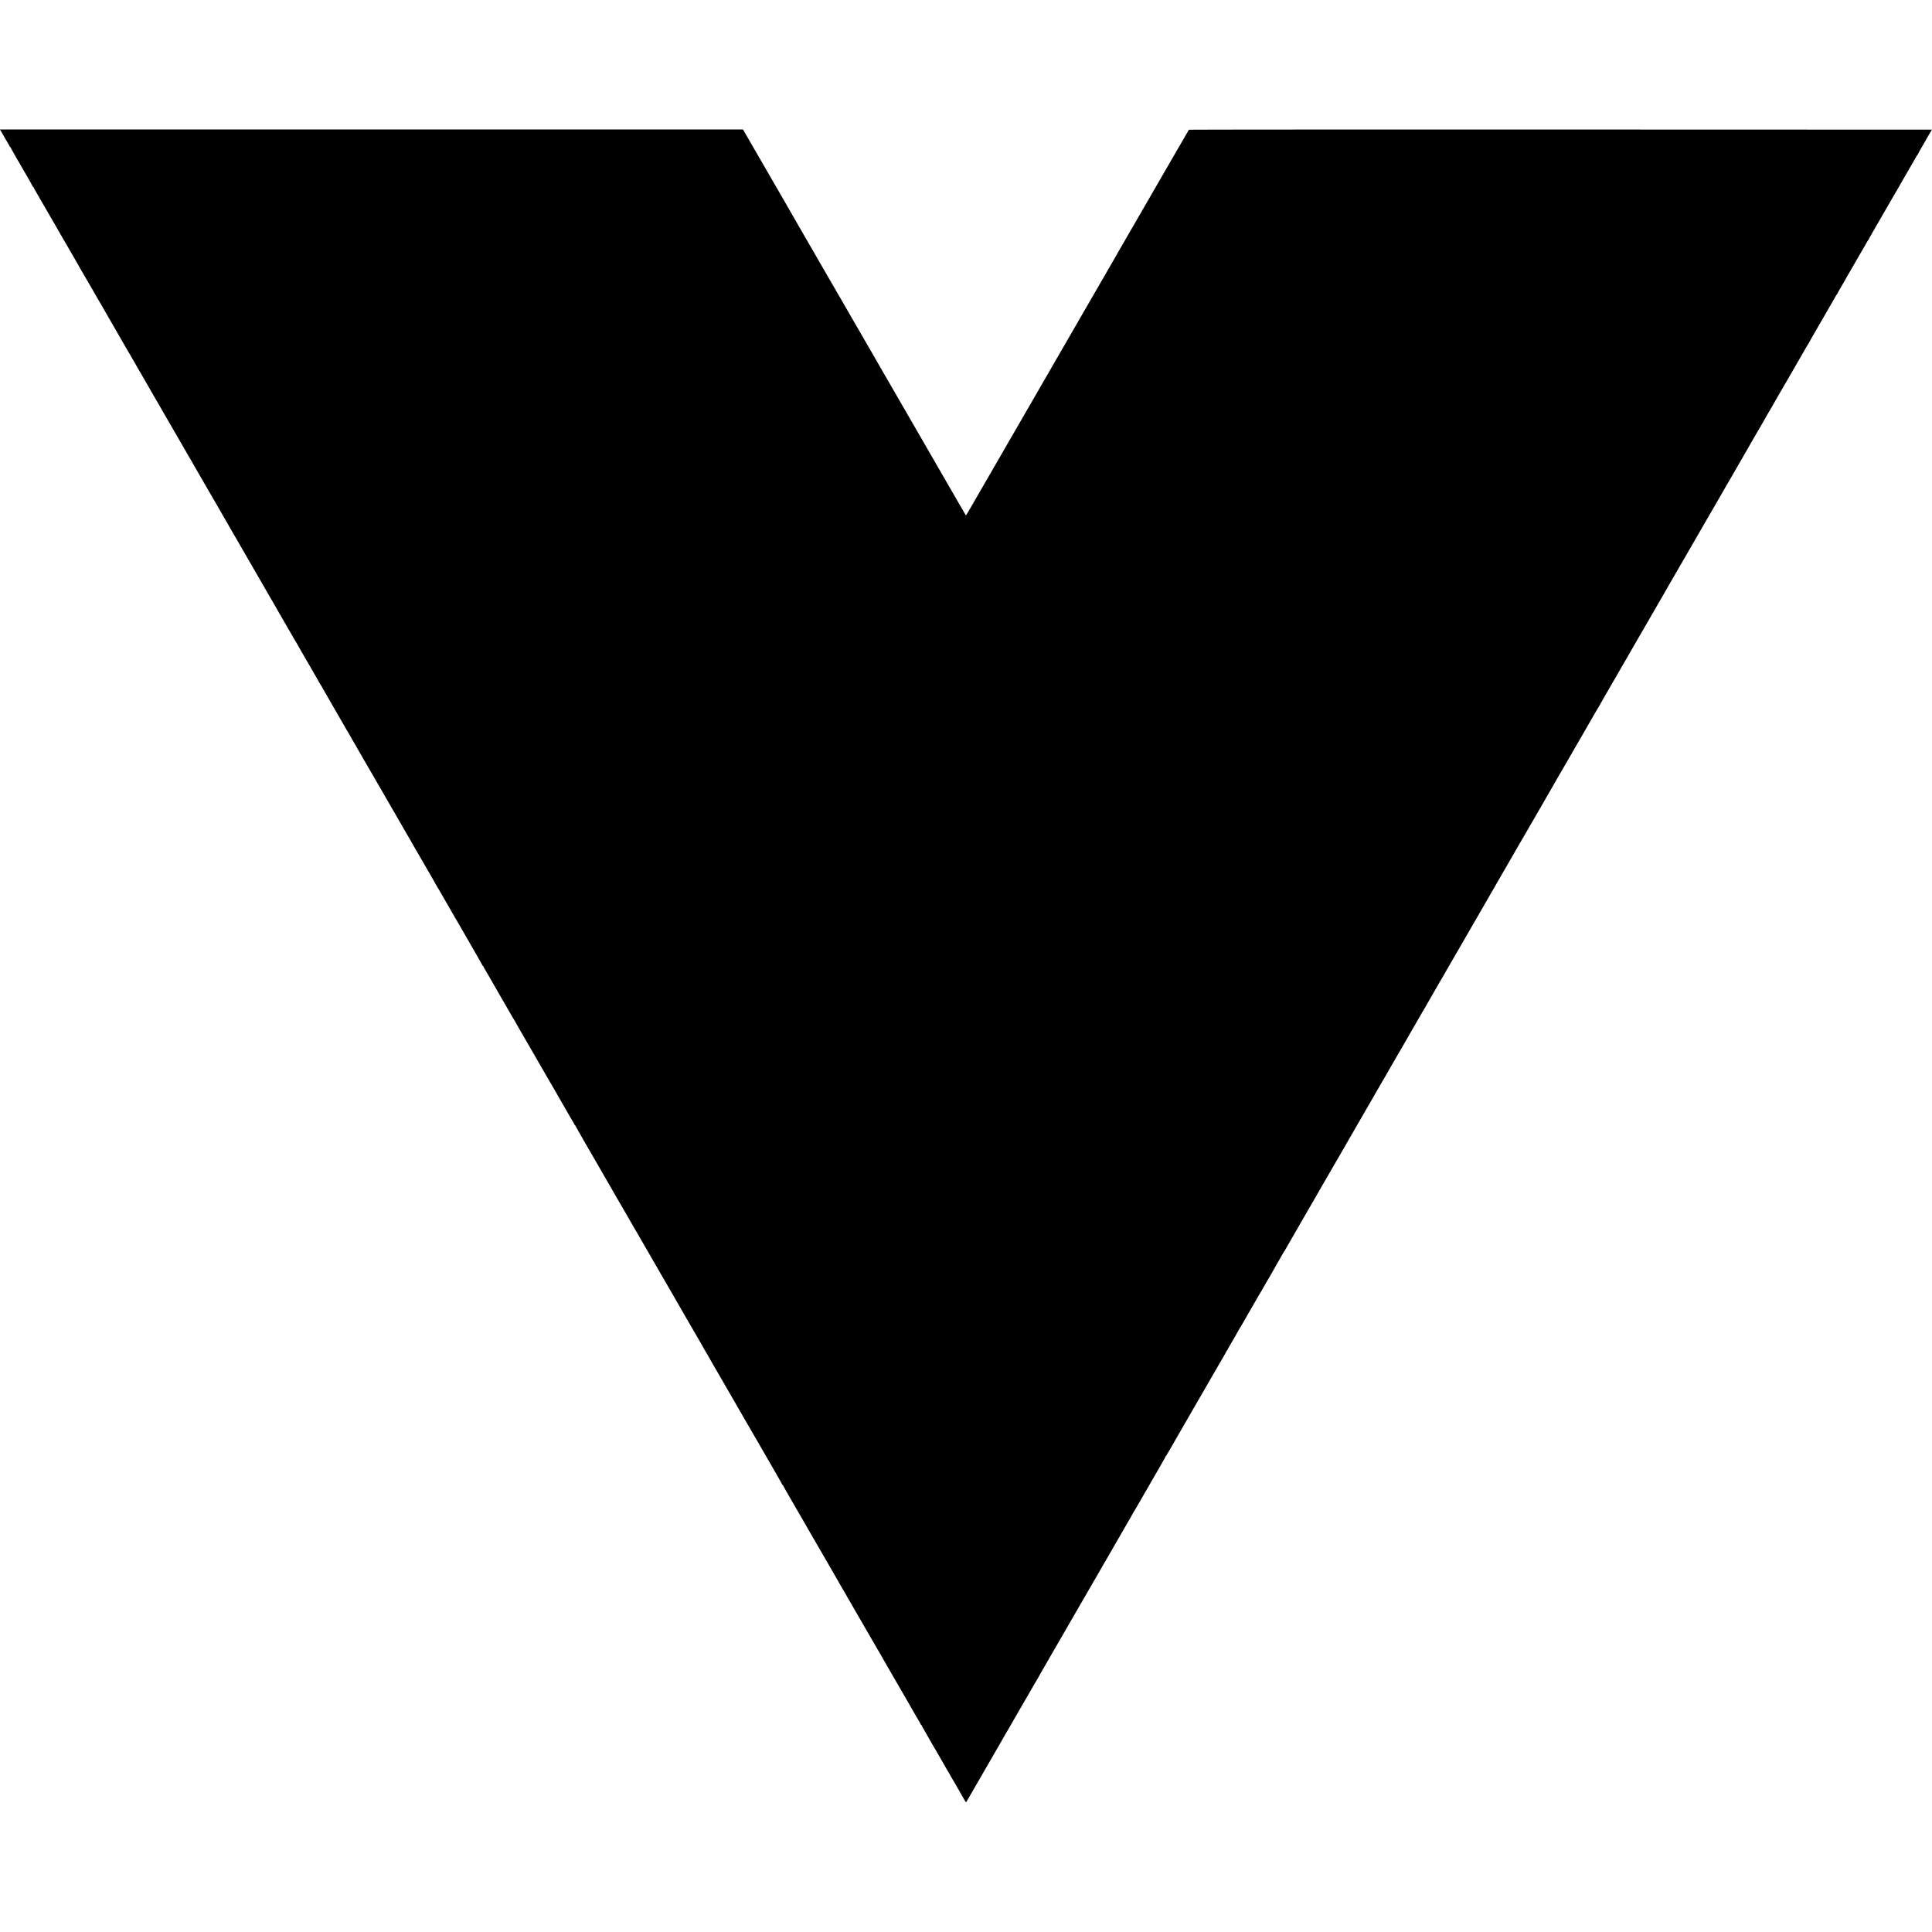
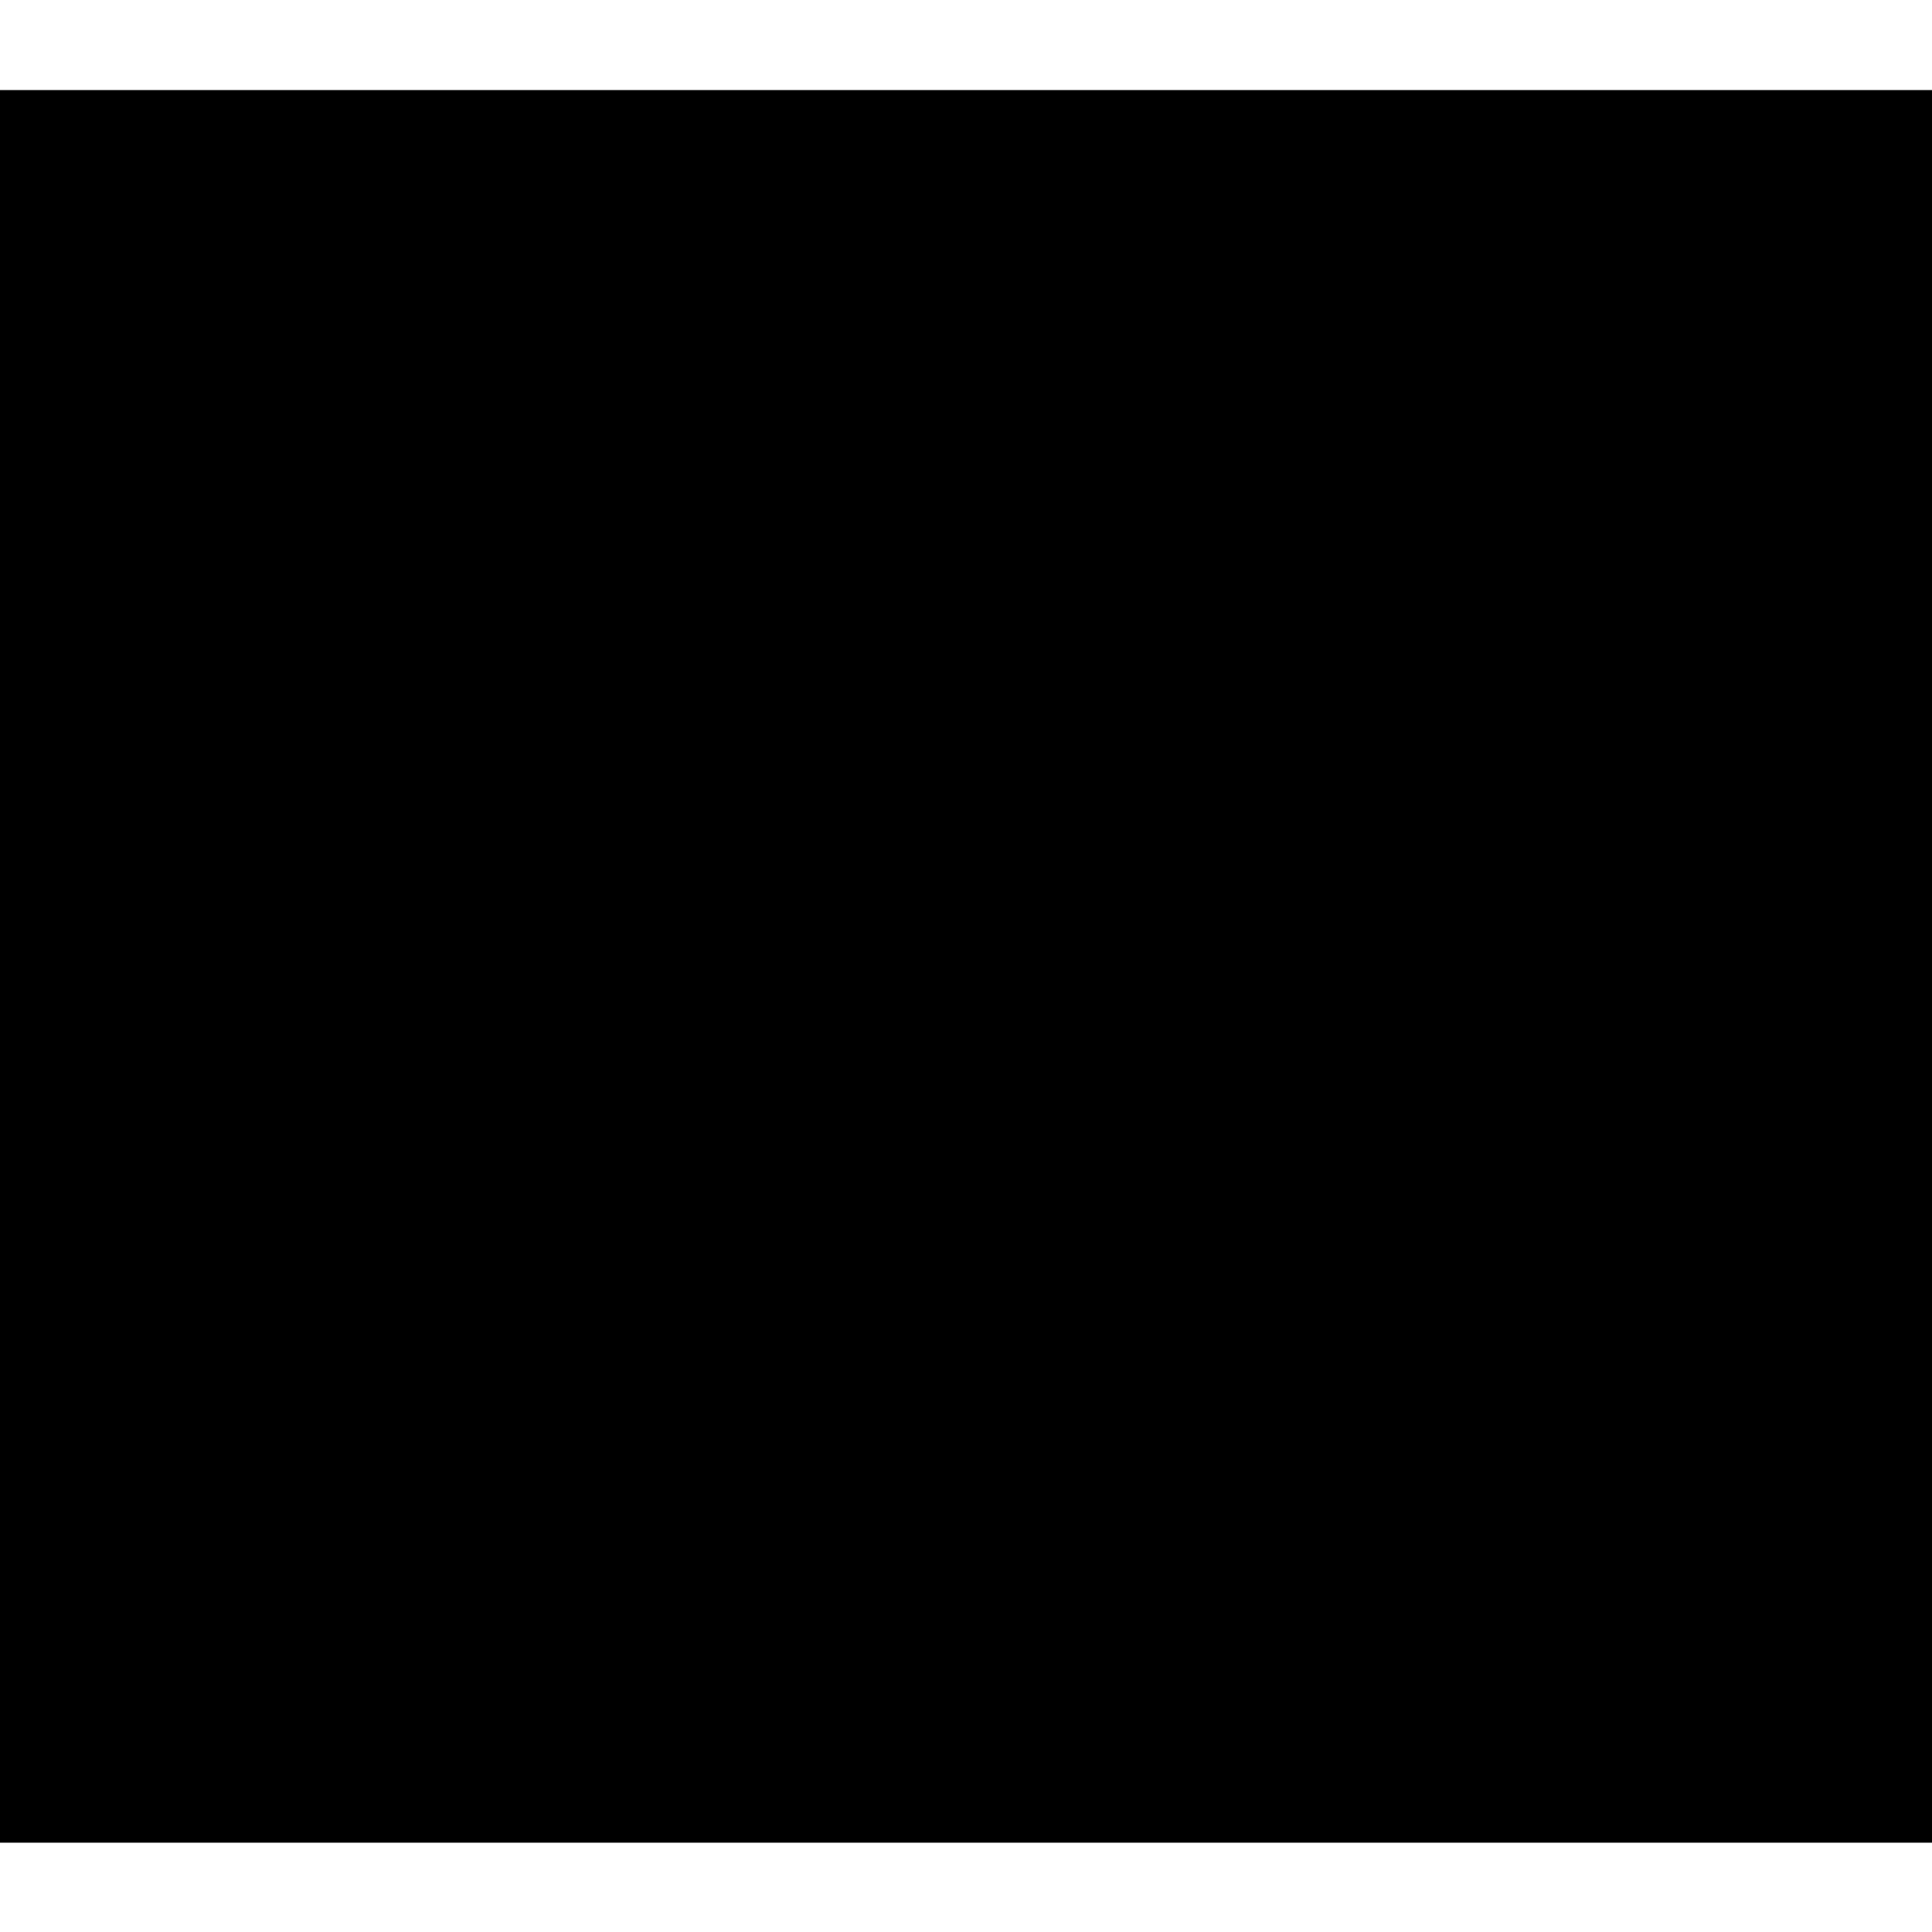
- <svg xmlns="http://www.w3.org/2000/svg" version="1.0" width="16pt" height="16pt" viewBox="0 0 16 16" preserveAspectRatio="xMidYMid meet">
-   <g transform="translate(0,16) scale(0.00032,-0.00032)" fill="#000000" stroke="none">
-     <path d="M18 46618 c45 -75 122 -207 122 -211 0 -2 25 -45 55 -95 30 -50 55 -96 55 -102 0 -5 5 -10 10 -10 6 0 10 -4 10 -9 0 -5 73 -135 161 -288 89 -153 173 -298 187 -323 14 -25 32 -57 41 -72 88 -149 187 -324 189 -335 2 -7 8 -13 13 -13 5 0 9 -4 9 -10 0 -5 46 -89 103 -187 175 -302 490 -846 507 -876 8 -16 20 -36 25 -45 28 -46 290 -498 339 -585 13 -23 74 -129 136 -236 61 -107 123 -215 137 -240 14 -25 29 -50 33 -56 5 -5 23 -37 40 -70 18 -33 38 -67 44 -75 11 -16 21 -33 63 -109 14 -25 29 -50 33 -56 4 -5 21 -35 38 -65 55 -100 261 -455 269 -465 4 -5 14 -21 20 -35 15 -29 41 -75 103 -180 24 -41 52 -88 60 -105 9 -16 57 -100 107 -185 112 -193 362 -626 380 -660 8 -14 23 -38 33 -55 11 -16 23 -37 27 -45 4 -8 26 -46 48 -85 23 -38 53 -90 67 -115 46 -81 64 -113 178 -310 62 -107 121 -210 132 -227 37 -67 56 -99 85 -148 16 -27 32 -57 36 -65 4 -8 15 -27 25 -42 9 -15 53 -89 96 -165 44 -76 177 -307 296 -513 120 -206 268 -463 330 -570 131 -227 117 -203 200 -348 36 -62 73 -125 82 -140 10 -15 21 -34 25 -42 4 -8 20 -37 36 -65 17 -27 38 -65 48 -82 49 -85 64 -111 87 -153 13 -25 28 -49 32 -55 4 -5 78 -134 165 -285 87 -151 166 -288 176 -305 10 -16 26 -43 35 -59 9 -17 125 -217 257 -445 132 -229 253 -441 270 -471 17 -30 45 -79 64 -108 18 -29 33 -54 33 -57 0 -2 20 -37 44 -77 24 -40 123 -212 221 -383 97 -170 190 -330 205 -355 16 -25 39 -65 53 -90 13 -25 81 -144 152 -265 70 -121 137 -238 150 -260 12 -22 37 -65 55 -95 18 -30 43 -73 55 -95 12 -22 48 -85 80 -140 77 -132 163 -280 190 -330 13 -22 71 -123 130 -225 59 -102 116 -199 126 -217 10 -17 29 -50 43 -72 15 -22 26 -43 26 -45 0 -2 27 -50 60 -106 33 -56 60 -103 60 -105 0 -2 55 -98 90 -155 8 -14 182 -316 239 -414 13 -22 45 -79 72 -124 27 -46 49 -86 49 -89 0 -2 14 -24 30 -48 16 -24 30 -46 30 -49 0 -5 74 -135 100 -176 5 -8 24 -42 43 -75 50 -88 58 -101 262 -455 104 -179 199 -345 213 -370 14 -25 28 -49 32 -55 4 -5 17 -26 28 -45 10 -19 62 -109 114 -200 114 -197 133 -230 170 -295 16 -27 33 -57 38 -65 17 -28 96 -165 103 -180 4 -8 16 -28 26 -45 10 -16 77 -131 148 -255 72 -124 181 -313 243 -420 62 -107 121 -209 131 -227 35 -62 323 -560 392 -678 38 -66 83 -145 100 -175 16 -30 33 -59 37 -65 4 -5 17 -27 29 -47 34 -61 56 -100 90 -156 17 -29 31 -55 31 -57 0 -2 17 -32 39 -67 21 -35 134 -229 251 -433 117 -203 235 -407 261 -451 27 -45 49 -85 49 -88 0 -4 8 -19 19 -34 15 -21 200 -341 309 -533 10 -19 33 -58 51 -87 17 -29 31 -54 31 -56 0 -2 25 -44 55 -94 30 -50 55 -95 55 -98 0 -4 6 -15 14 -23 7 -9 27 -41 43 -71 17 -30 170 -297 342 -594 171 -296 311 -542 311 -547 0 -5 5 -9 10 -9 6 0 10 -4 10 -10 0 -5 22 -47 49 -92 27 -46 58 -99 68 -118 24 -43 81 -140 93 -160 5 -8 66 -114 135 -235 69 -121 130 -227 135 -235 12 -21 259 -447 283 -490 10 -19 28 -47 38 -62 11 -14 19 -29 19 -32 0 -3 37 -69 83 -148 99 -170 305 -526 337 -583 13 -22 31 -53 41 -70 11 -16 22 -37 26 -45 7 -14 82 -146 103 -180 14 -24 181 -311 205 -355 13 -22 46 -80 75 -130 29 -49 64 -110 78 -135 14 -25 51 -88 82 -140 31 -52 59 -102 63 -110 4 -8 18 -33 31 -55 205 -353 284 -489 309 -535 17 -30 45 -78 62 -106 18 -28 36 -60 39 -72 4 -12 12 -22 17 -22 5 0 9 -4 9 -10 0 -5 109 -197 241 -427 133 -230 250 -431 259 -448 51 -90 222 -385 280 -485 37 -63 78 -135 92 -160 14 -25 67 -117 118 -205 51 -88 101 -175 111 -193 34 -58 55 -95 149 -257 51 -88 101 -173 110 -190 9 -16 76 -131 147 -255 72 -124 140 -241 151 -260 61 -108 281 -489 355 -615 38 -66 77 -133 87 -150 35 -63 91 -161 100 -175 14 -23 99 -169 128 -220 54 -97 135 -235 142 -245 4 -5 20 -32 35 -60 26 -48 238 -416 276 -480 10 -16 26 -46 37 -65 30 -53 382 -661 403 -695 10 -16 22 -37 26 -45 4 -8 26 -48 50 -88 24 -41 43 -75 43 -77 0 -2 22 -40 50 -85 27 -45 50 -84 50 -86 0 -3 38 -69 83 -147 84 -142 302 -520 340 -587 10 -19 34 -60 52 -90 18 -30 44 -75 57 -100 14 -25 45 -79 70 -120 25 -41 56 -96 70 -121 14 -25 77 -133 138 -240 62 -107 122 -210 132 -229 25 -43 310 -535 337 -581 11 -19 26 -45 34 -59 17 -32 238 -414 266 -460 11 -19 24 -41 28 -49 3 -7 75 -133 160 -278 84 -146 153 -269 153 -274 0 -5 5 -9 10 -9 6 0 10 -4 10 -10 0 -5 82 -150 181 -322 182 -314 201 -346 240 -415 12 -21 80 -139 152 -263 71 -124 141 -245 155 -270 14 -25 28 -49 32 -55 6 -8 145 -248 220 -380 37 -66 209 -362 229 -395 11 -19 24 -42 28 -49 4 -8 67 -118 140 -243 73 -125 133 -230 133 -233 0 -2 15 -28 33 -57 19 -29 47 -78 64 -108 17 -30 53 -93 79 -139 53 -90 82 -141 157 -272 82 -142 115 -199 381 -659 142 -245 268 -463 281 -485 12 -22 71 -125 132 -230 60 -104 172 -298 248 -430 76 -132 146 -253 156 -270 11 -16 22 -36 26 -44 3 -8 30 -54 60 -103 29 -49 53 -91 53 -93 0 -3 18 -34 40 -70 22 -36 40 -67 40 -69 0 -2 37 -66 81 -142 45 -77 98 -168 119 -204 20 -36 47 -81 58 -100 12 -19 27 -47 33 -62 6 -16 15 -28 20 -28 5 0 9 -4 9 -9 0 -6 63 -118 140 -251 77 -133 140 -243 140 -245 0 -2 18 -33 41 -70 22 -37 49 -83 60 -101 10 -19 29 -51 40 -71 25 -45 109 -189 126 -218 7 -11 17 -29 22 -40 6 -11 22 -38 35 -60 14 -22 37 -62 52 -90 14 -27 35 -62 45 -77 11 -14 19 -29 19 -32 0 -3 18 -35 40 -71 22 -36 40 -67 40 -69 0 -2 19 -35 42 -72 23 -38 55 -94 72 -124 26 -47 139 -244 171 -298 6 -9 21 -36 34 -60 28 -48 37 -51 51 -19 6 12 19 36 29 52 10 17 27 46 38 65 11 19 104 181 208 360 103 179 199 345 213 370 14 25 42 74 64 109 21 34 38 65 38 67 0 2 18 33 40 69 22 36 40 67 40 69 0 3 177 310 199 346 16 26 136 234 140 244 2 5 25 44 52 88 27 44 49 81 49 84 0 2 18 34 40 70 22 36 40 67 40 69 0 2 20 36 43 77 35 58 169 289 297 513 9 17 50 86 90 155 40 69 86 150 103 180 16 30 35 62 41 70 6 8 16 24 22 35 35 64 72 129 167 293 59 100 116 199 127 220 11 20 30 53 41 72 43 72 1070 1850 1121 1940 14 25 65 113 113 195 48 83 96 166 107 185 10 19 28 50 38 68 11 18 73 124 137 235 64 111 175 303 246 427 71 124 173 299 225 390 52 91 116 202 143 248 27 45 49 85 49 89 0 4 6 14 14 22 7 9 28 43 46 76 26 47 251 436 378 655 11 19 29 51 40 70 11 19 101 176 201 348 99 172 181 317 181 323 0 5 5 9 10 9 6 0 10 5 10 11 0 6 8 23 18 37 11 15 32 52 49 82 16 30 130 228 253 440 122 212 234 405 248 430 13 25 39 70 57 100 39 65 69 117 130 225 25 44 50 87 55 95 12 19 78 134 220 380 61 107 129 224 150 260 161 277 222 382 246 425 15 28 47 83 71 123 24 41 43 78 43 83 0 5 4 9 8 9 4 0 13 12 19 28 7 15 23 45 36 67 66 110 277 478 277 483 0 3 6 13 14 21 7 9 27 41 43 71 17 30 45 80 63 110 34 57 375 649 394 685 6 11 16 27 22 35 6 8 26 42 44 75 18 33 41 74 51 90 10 17 24 41 32 55 54 97 72 128 88 152 11 14 19 28 19 30 0 3 79 141 175 308 96 167 175 305 175 308 0 3 6 13 14 21 7 9 26 39 41 66 33 60 276 483 338 587 24 40 46 80 50 88 4 8 13 24 20 35 14 23 95 163 125 215 11 19 52 91 92 160 40 69 80 139 90 155 9 17 103 179 207 360 105 182 200 346 211 365 103 181 463 802 489 845 7 11 15 27 19 35 4 8 29 51 55 95 64 110 828 1433 848 1470 9 17 24 41 33 55 9 14 29 48 45 77 15 28 52 93 82 145 30 51 62 107 71 123 17 30 231 398 400 690 51 88 103 179 115 202 12 23 26 48 32 55 6 7 24 38 40 68 17 30 61 107 98 170 37 63 84 144 103 180 19 36 41 72 48 81 8 8 14 18 14 21 0 4 27 51 59 106 32 55 72 124 89 154 16 29 71 125 122 213 51 88 104 180 118 205 13 25 28 50 32 55 4 6 17 26 28 45 11 19 45 80 77 135 31 55 66 116 77 135 11 19 88 152 171 295 401 694 620 1072 650 1125 11 19 87 152 170 295 83 143 158 273 166 288 9 16 21 36 26 45 6 9 31 52 55 96 25 43 54 94 66 115 11 20 95 164 186 321 91 157 173 299 182 315 9 17 26 46 37 65 12 19 66 114 121 210 56 96 108 186 117 200 8 14 24 40 34 59 24 45 383 664 412 713 5 9 17 29 26 45 15 28 120 210 241 419 36 61 68 117 72 125 4 8 12 23 19 34 35 57 245 420 262 453 11 20 35 61 53 90 17 29 32 54 32 56 0 3 28 51 62 108 33 57 70 119 80 138 10 19 23 42 28 50 5 8 32 53 59 100 27 47 149 258 271 470 122 212 234 405 248 430 30 53 62 108 80 135 6 11 15 27 19 35 4 8 85 150 181 315 96 165 187 323 202 350 31 56 116 202 130 225 5 8 25 42 43 75 19 33 92 159 162 280 149 257 157 271 202 350 19 33 38 67 43 75 9 14 228 392 275 475 12 22 55 96 95 165 40 69 80 139 90 155 24 42 202 350 221 383 9 15 27 47 41 72 14 25 75 131 136 236 61 106 121 210 134 232 99 172 271 470 279 482 5 8 23 40 40 70 18 30 81 141 142 245 60 105 121 210 135 235 14 25 71 124 127 220 56 96 143 247 194 335 51 88 96 167 102 175 14 24 180 311 204 355 23 43 340 590 356 615 5 8 50 87 101 175 171 301 517 898 582 1008 25 43 46 81 46 83 0 2 12 23 27 47 14 23 40 67 56 97 16 30 35 62 42 70 7 8 15 22 18 30 4 8 20 38 37 65 16 28 33 57 37 65 6 12 111 196 143 250 5 8 55 95 112 193 57 98 113 195 126 215 12 20 27 46 32 57 6 11 14 27 20 35 5 8 76 130 156 270 80 140 165 287 187 325 23 39 52 90 66 115 13 25 30 52 37 61 8 8 14 18 14 21 0 4 41 77 92 165 50 87 175 302 276 478 101 176 208 360 236 408 28 49 67 117 86 152 19 35 41 70 48 77 6 6 12 15 12 19 0 7 124 224 167 291 12 21 23 40 23 42 0 2 21 40 46 83 26 43 55 92 64 109 54 95 327 568 354 614 19 30 45 75 59 100 71 128 82 145 89 148 4 2 8 8 8 13 0 5 42 82 94 172 311 538 496 858 518 897 14 25 40 70 58 100 18 30 42 71 53 90 10 19 79 139 152 265 73 127 142 246 153 265 10 19 43 76 72 125 29 50 63 108 75 130 65 116 80 140 87 143 4 2 8 8 8 12 0 8 114 212 140 250 6 8 14 24 20 35 5 11 54 97 108 190 l100 170 -9611 3 c-5286 1 -9614 -1 -9618 -5 -5 -6 -419 -719 -619 -1068 -89 -155 -267 -463 -323 -560 -38 -66 -81 -140 -95 -165 -31 -56 -263 -457 -526 -910 -110 -190 -224 -388 -254 -440 -29 -52 -61 -109 -71 -125 -23 -39 -243 -420 -268 -465 -11 -19 -204 -352 -428 -740 -224 -388 -477 -826 -563 -975 -85 -148 -185 -322 -222 -385 -37 -63 -120 -207 -185 -320 -65 -113 -177 -306 -248 -430 -72 -124 -172 -297 -222 -385 -51 -88 -142 -245 -202 -350 -131 -226 -247 -427 -408 -705 -65 -113 -249 -432 -410 -710 -160 -278 -388 -673 -506 -877 -118 -205 -216 -373 -219 -373 -3 0 -52 82 -109 183 -58 100 -144 250 -192 332 -95 164 -402 696 -647 1120 -85 149 -228 396 -317 550 -212 365 -982 1700 -1008 1745 -10 19 -43 76 -72 125 -29 50 -64 110 -77 135 -14 25 -63 110 -110 190 -47 80 -96 165 -110 190 -14 25 -99 171 -188 325 -89 154 -174 300 -188 325 -13 25 -64 113 -112 195 -48 83 -140 242 -205 355 -65 113 -183 317 -263 454 -79 137 -152 264 -163 282 -50 89 -335 583 -354 614 -12 19 -34 58 -50 85 -15 28 -129 226 -253 440 -124 215 -235 408 -247 430 -12 22 -69 121 -127 220 -58 99 -226 389 -373 645 -148 256 -324 561 -392 678 -67 117 -134 232 -147 255 -13 23 -33 59 -46 80 l-22 37 -9615 0 -9615 0 20 -32z" />
+ <svg xmlns="http://www.w3.org/2000/svg" version="1.0" width="2574pt" height="2574pt" viewBox="0 0 2574 2574" preserveAspectRatio="xMidYMid meet">
+   <g transform="translate(0,2574) scale(0.1,-0.1)" fill="#000000" stroke="none">
+     <path d="M0 12865 l0 -11675 12870 0 12870 0 0 11675 0 11675 -12870 0 -12870 0 0 -11675z" />
  </g>
</svg>
